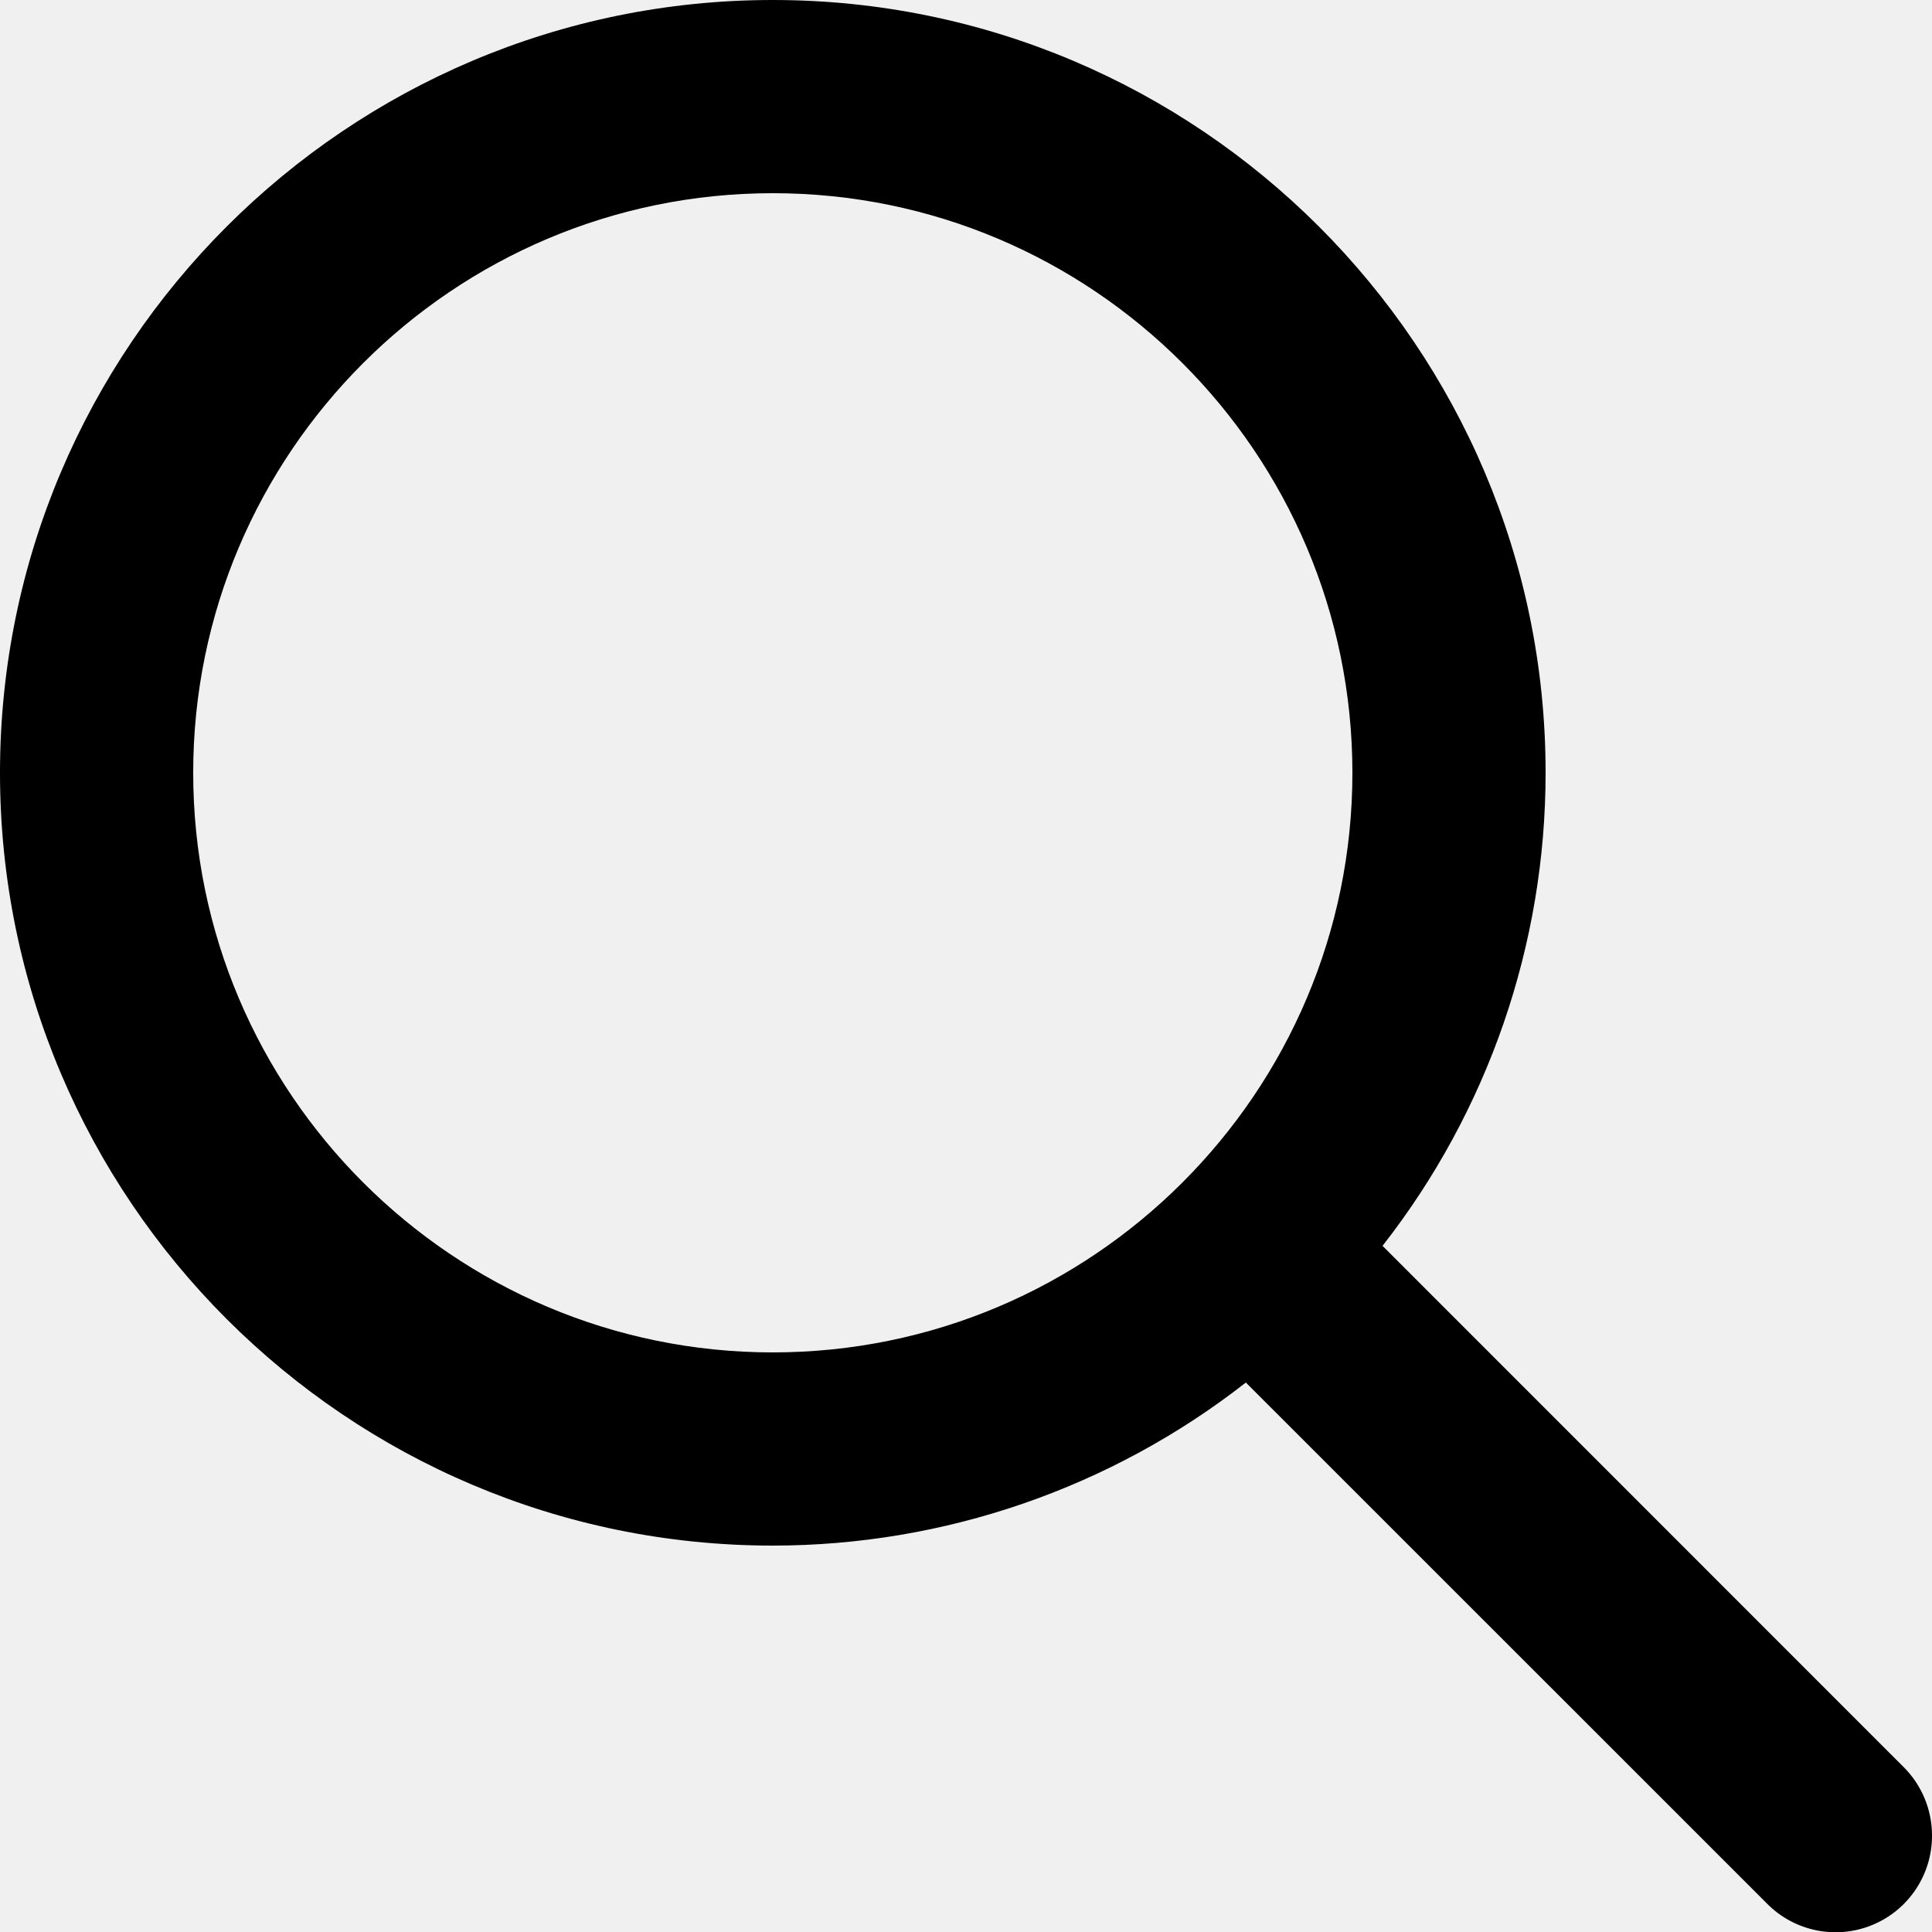
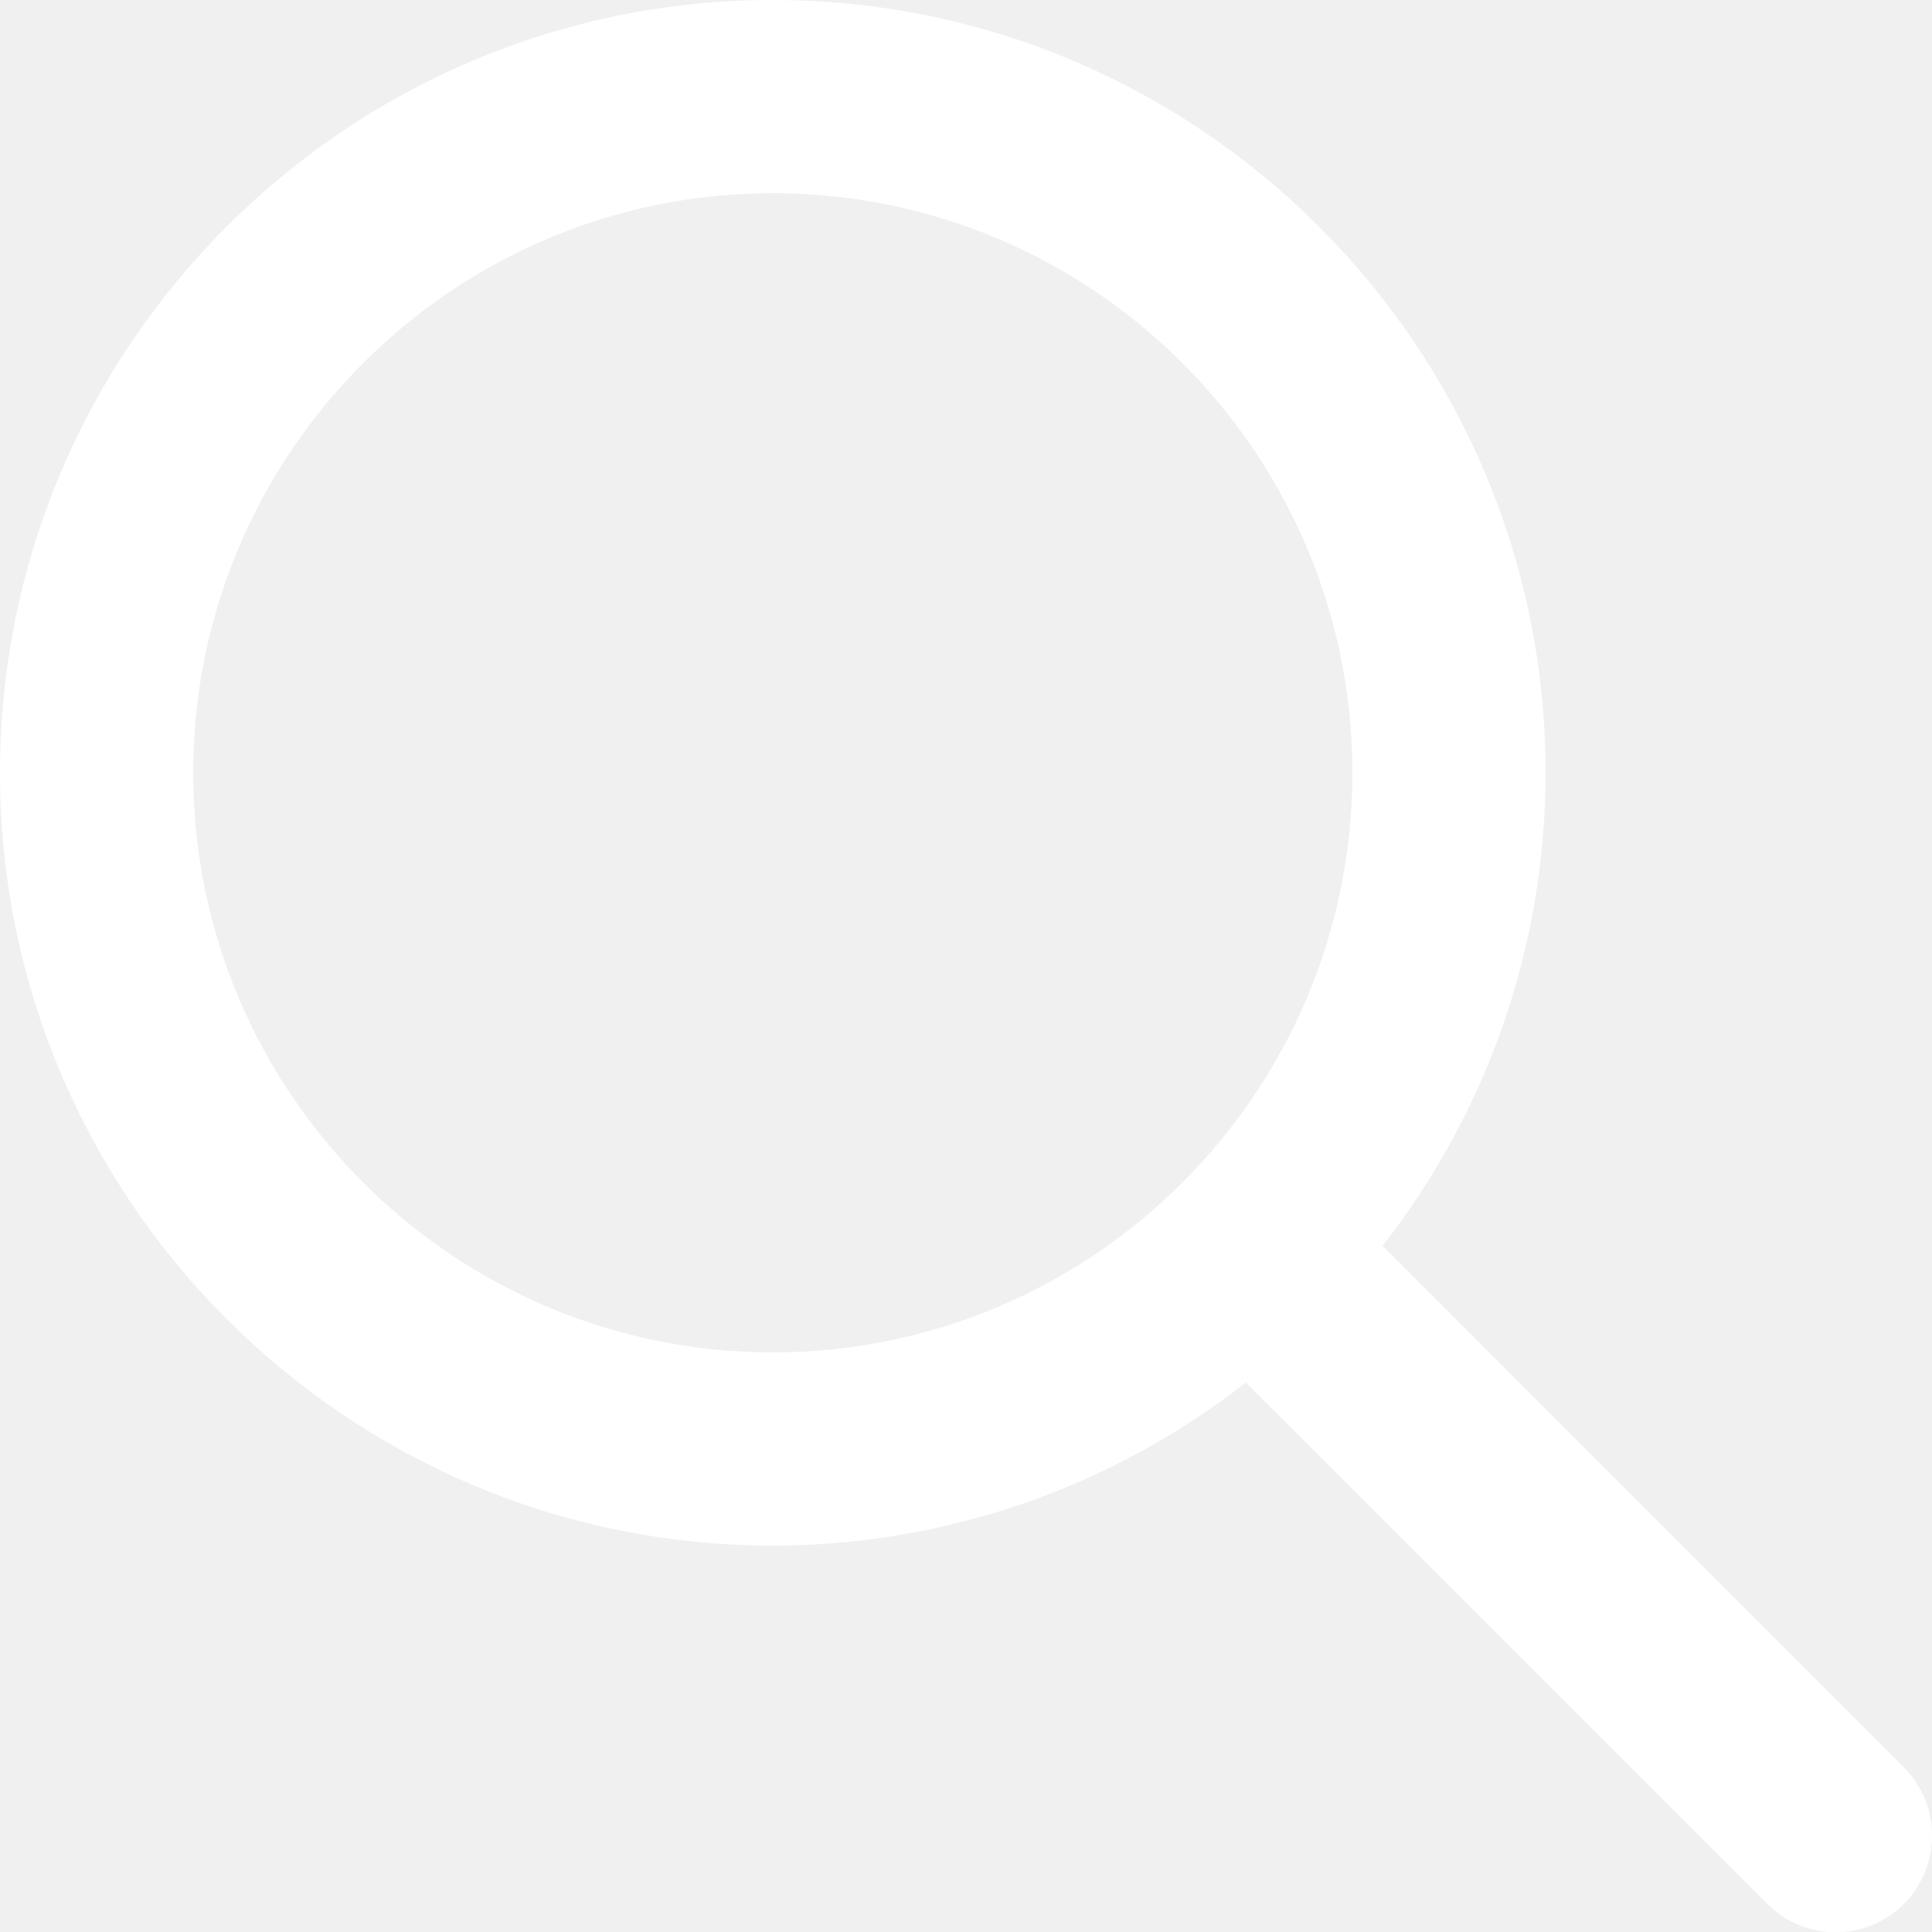
<svg xmlns="http://www.w3.org/2000/svg" viewBox="0 0 20 20">
-   <path d="M2 8c0-3.309 2.691-6 6-6s6 2.691 6 6-2.691 6-6 6-6-2.691-6-6zm17.707 10.293-5.395-5.396a7.946 7.946 0 0 0 1.688-4.897c0-4.411-3.589-8-8-8s-8 3.589-8 8 3.589 8 8 8a7.954 7.954 0 0 0 4.897-1.688l5.396 5.395a.998.998 0 0 0 1.707-.707 1 1 0 0 0-.293-.707z" />
+   <path fill="#fff" d="M2 8c0-3.309 2.691-6 6-6s6 2.691 6 6-2.691 6-6 6-6-2.691-6-6zm17.707 10.293-5.395-5.396a7.946 7.946 0 0 0 1.688-4.897c0-4.411-3.589-8-8-8s-8 3.589-8 8 3.589 8 8 8a7.954 7.954 0 0 0 4.897-1.688l5.396 5.395a.998.998 0 0 0 1.707-.707 1 1 0 0 0-.293-.707z" />
</svg>
